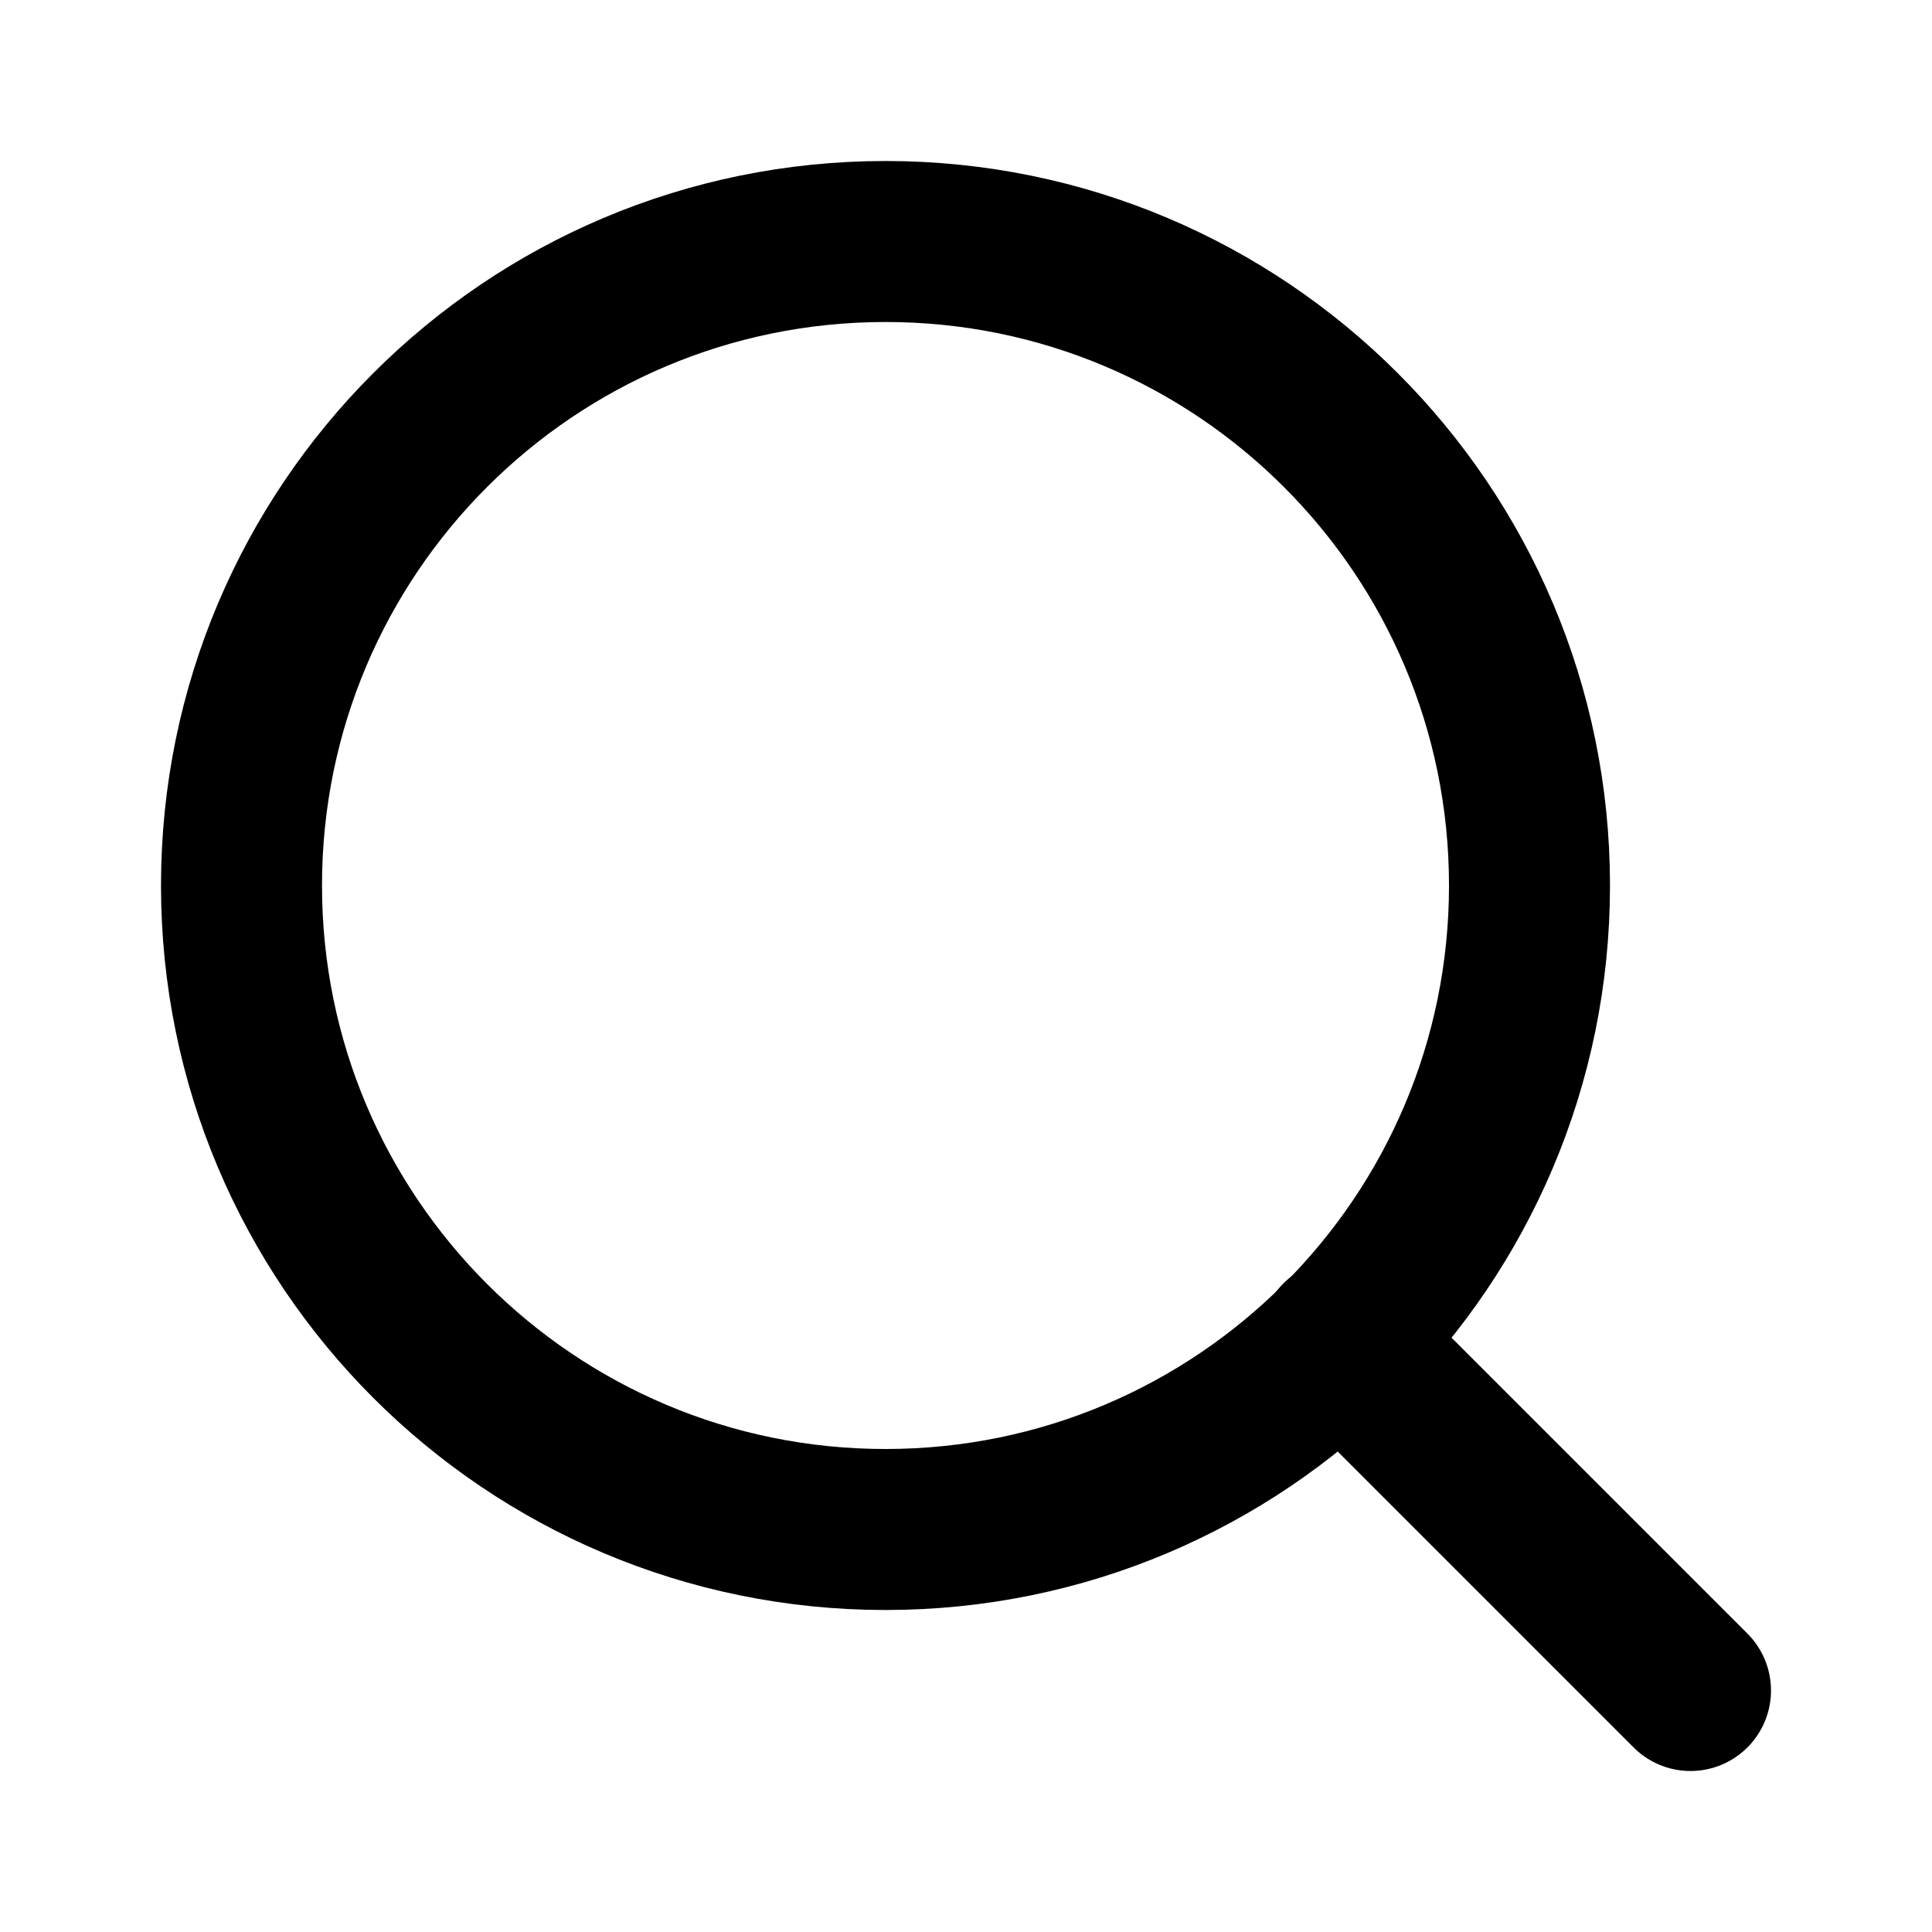
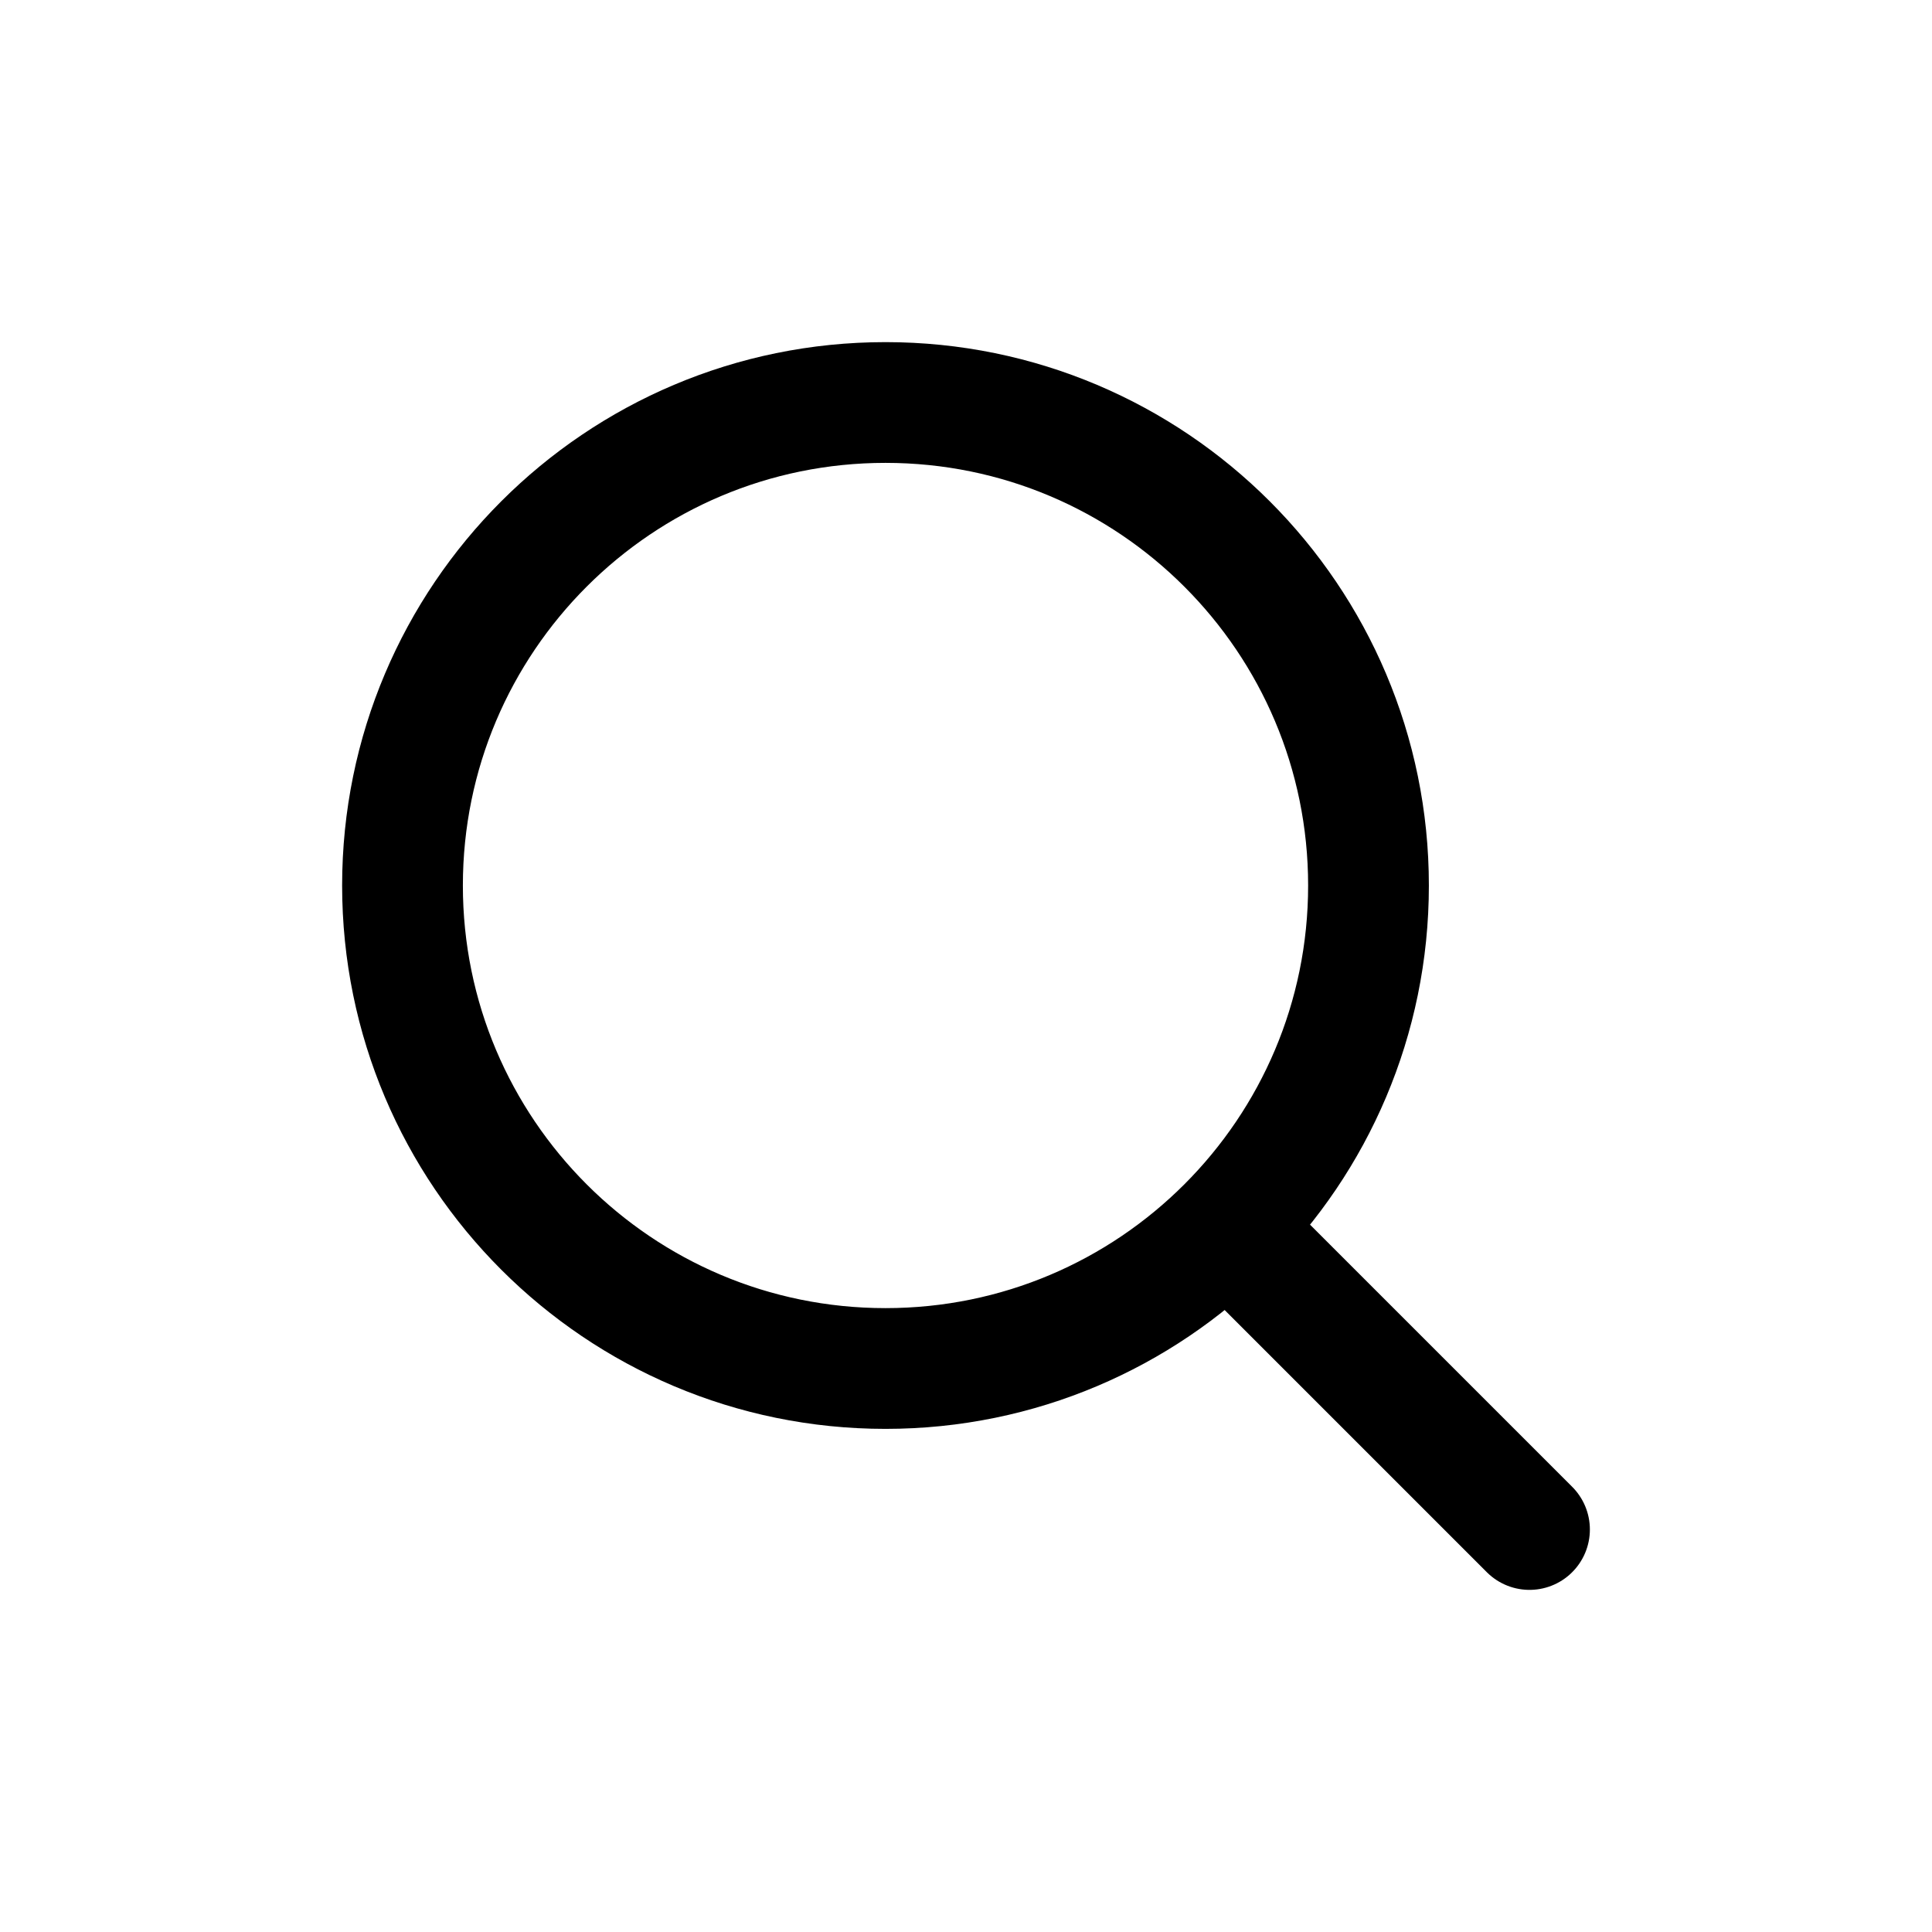
- <svg xmlns="http://www.w3.org/2000/svg" width="24" height="24" viewBox="0 0 24 24" fill="none" stroke="currentColor" stroke-width="2" stroke-linecap="round" stroke-linejoin="round" class="feather feather-search">
-   <circle cx="11" cy="11" r="8" />
-   <line x1="21" y1="21" x2="16.65" y2="16.65" />
+ <svg xmlns="http://www.w3.org/2000/svg" width="24px" height="24px" stroke-width="1.5" viewBox="0 0 24 24" fill="none" color="#000000">
+   <path d="M15.5 15.5L19 19M5 11a6 6 0 1012 0 6 6 0 00-12 0z" stroke="#000000" stroke-width="1.5" stroke-linecap="round" stroke-linejoin="round" />
</svg>
